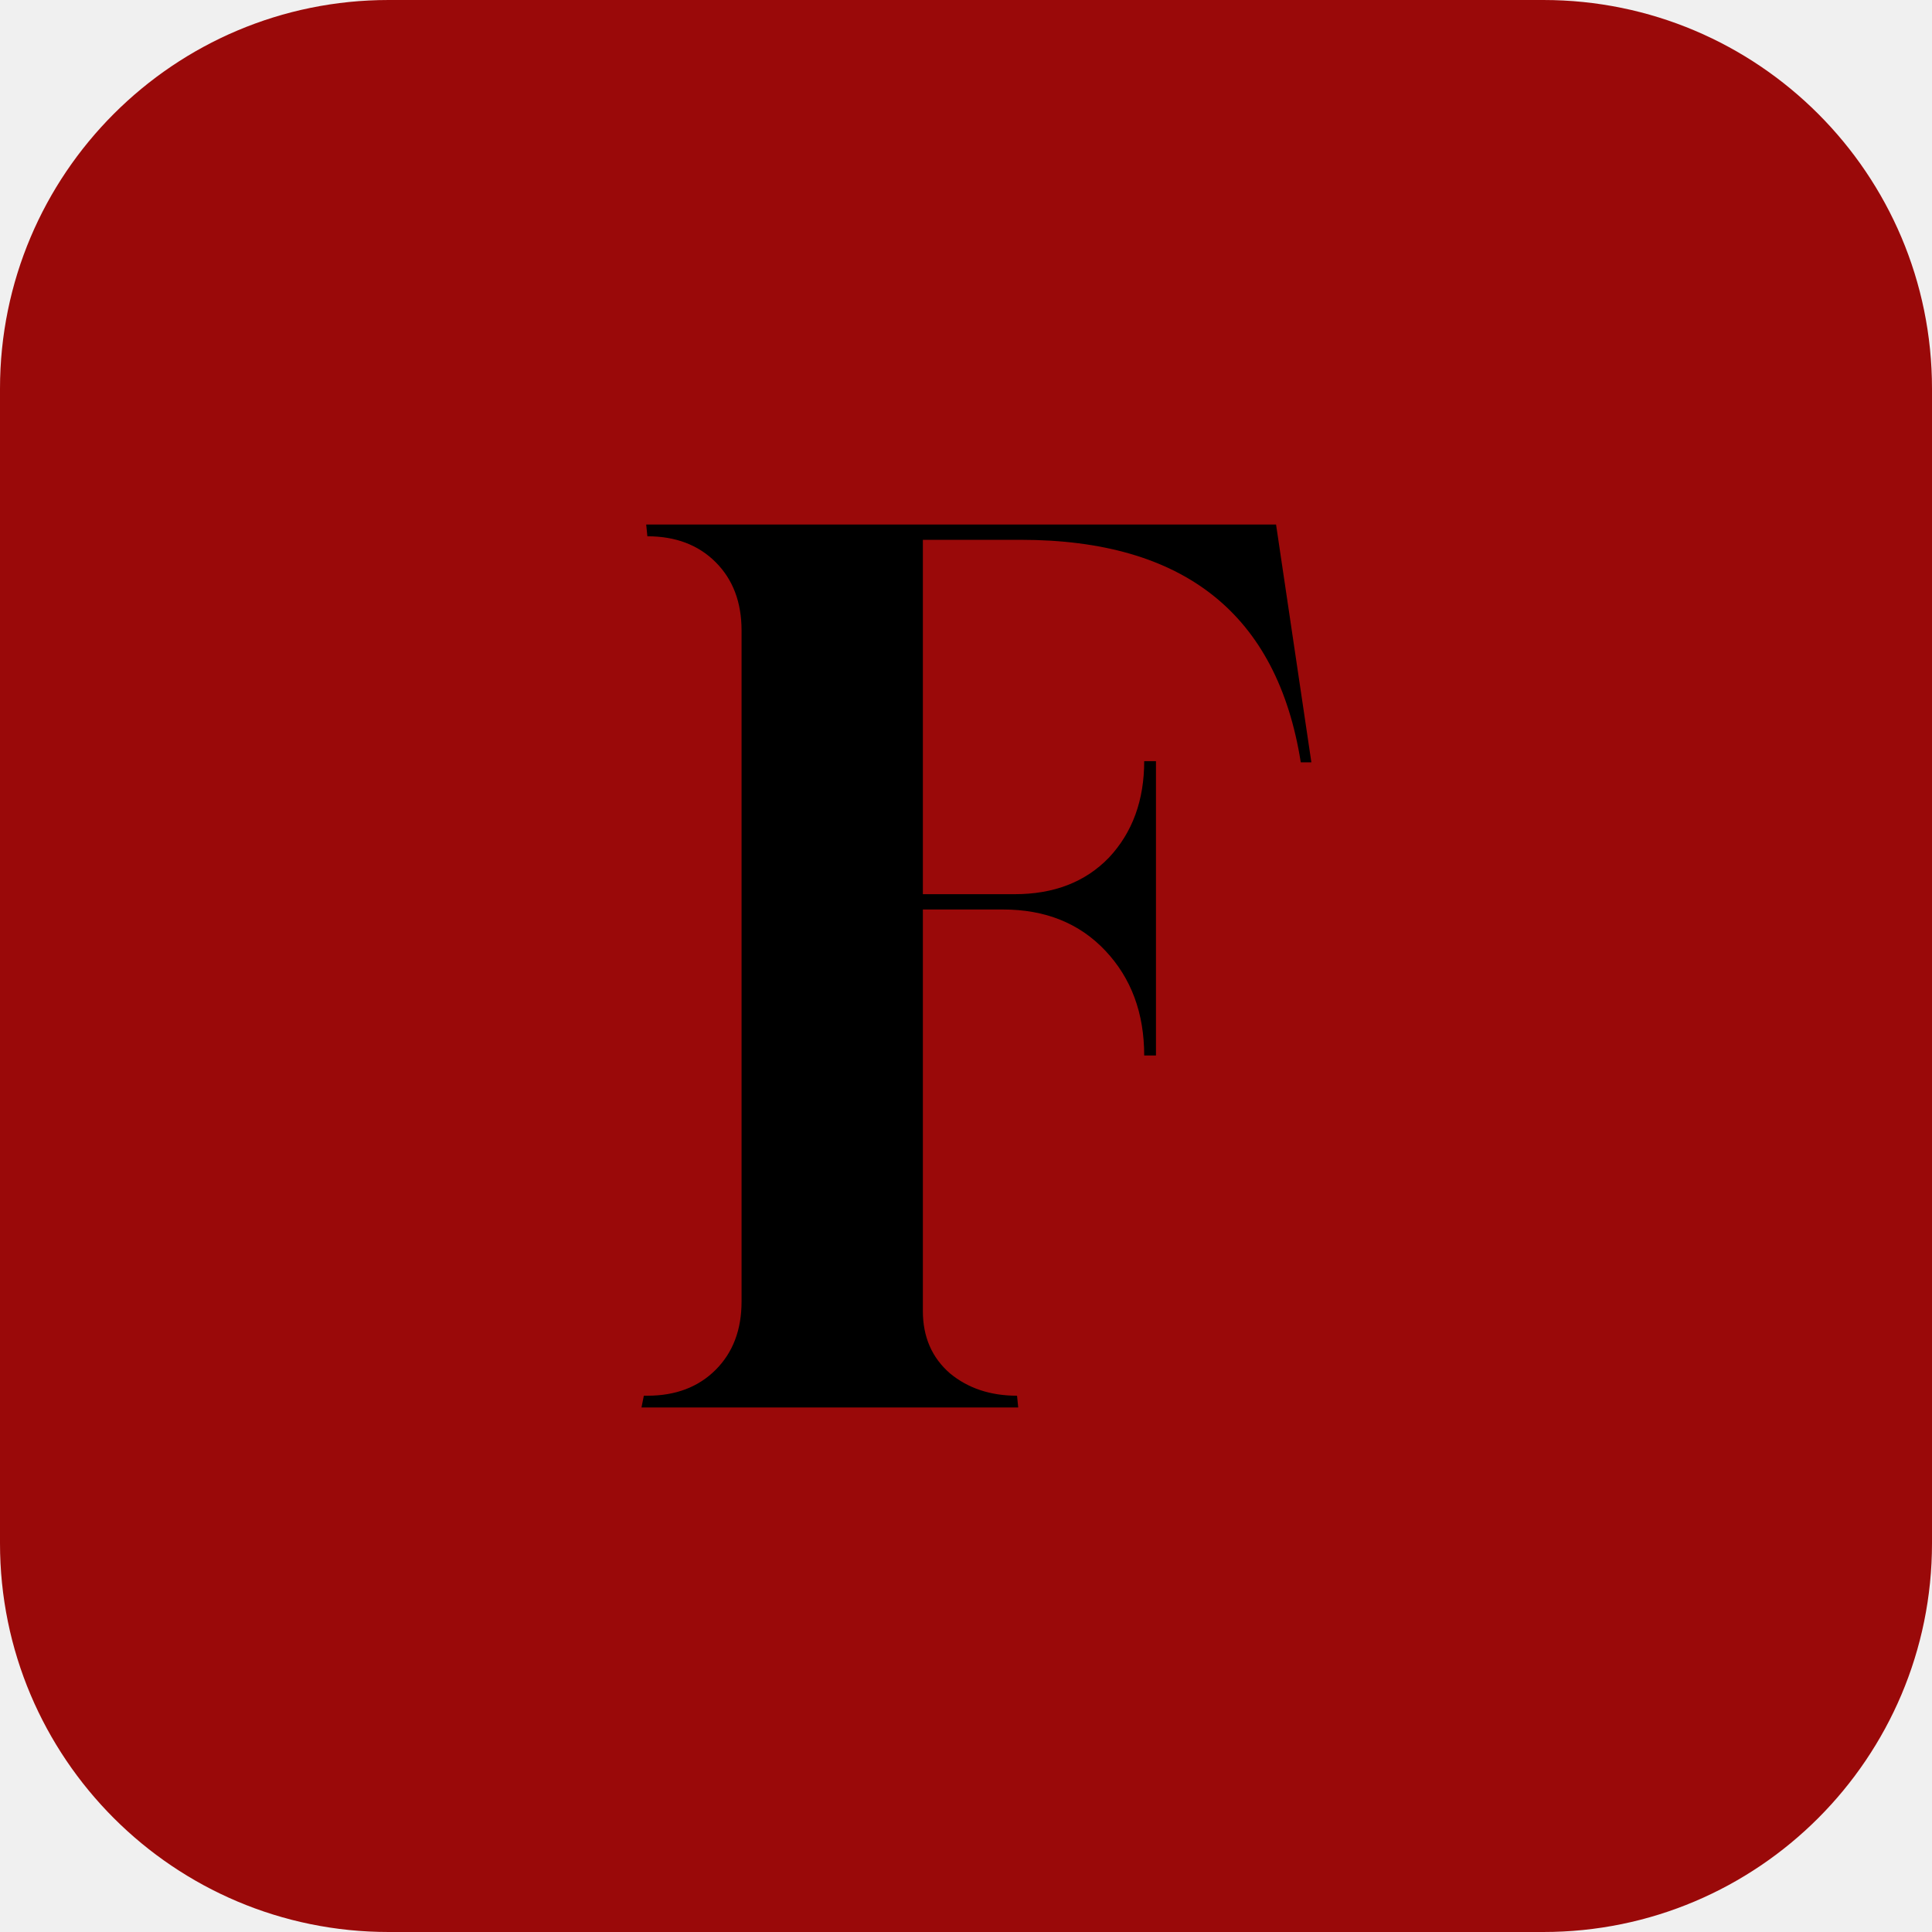
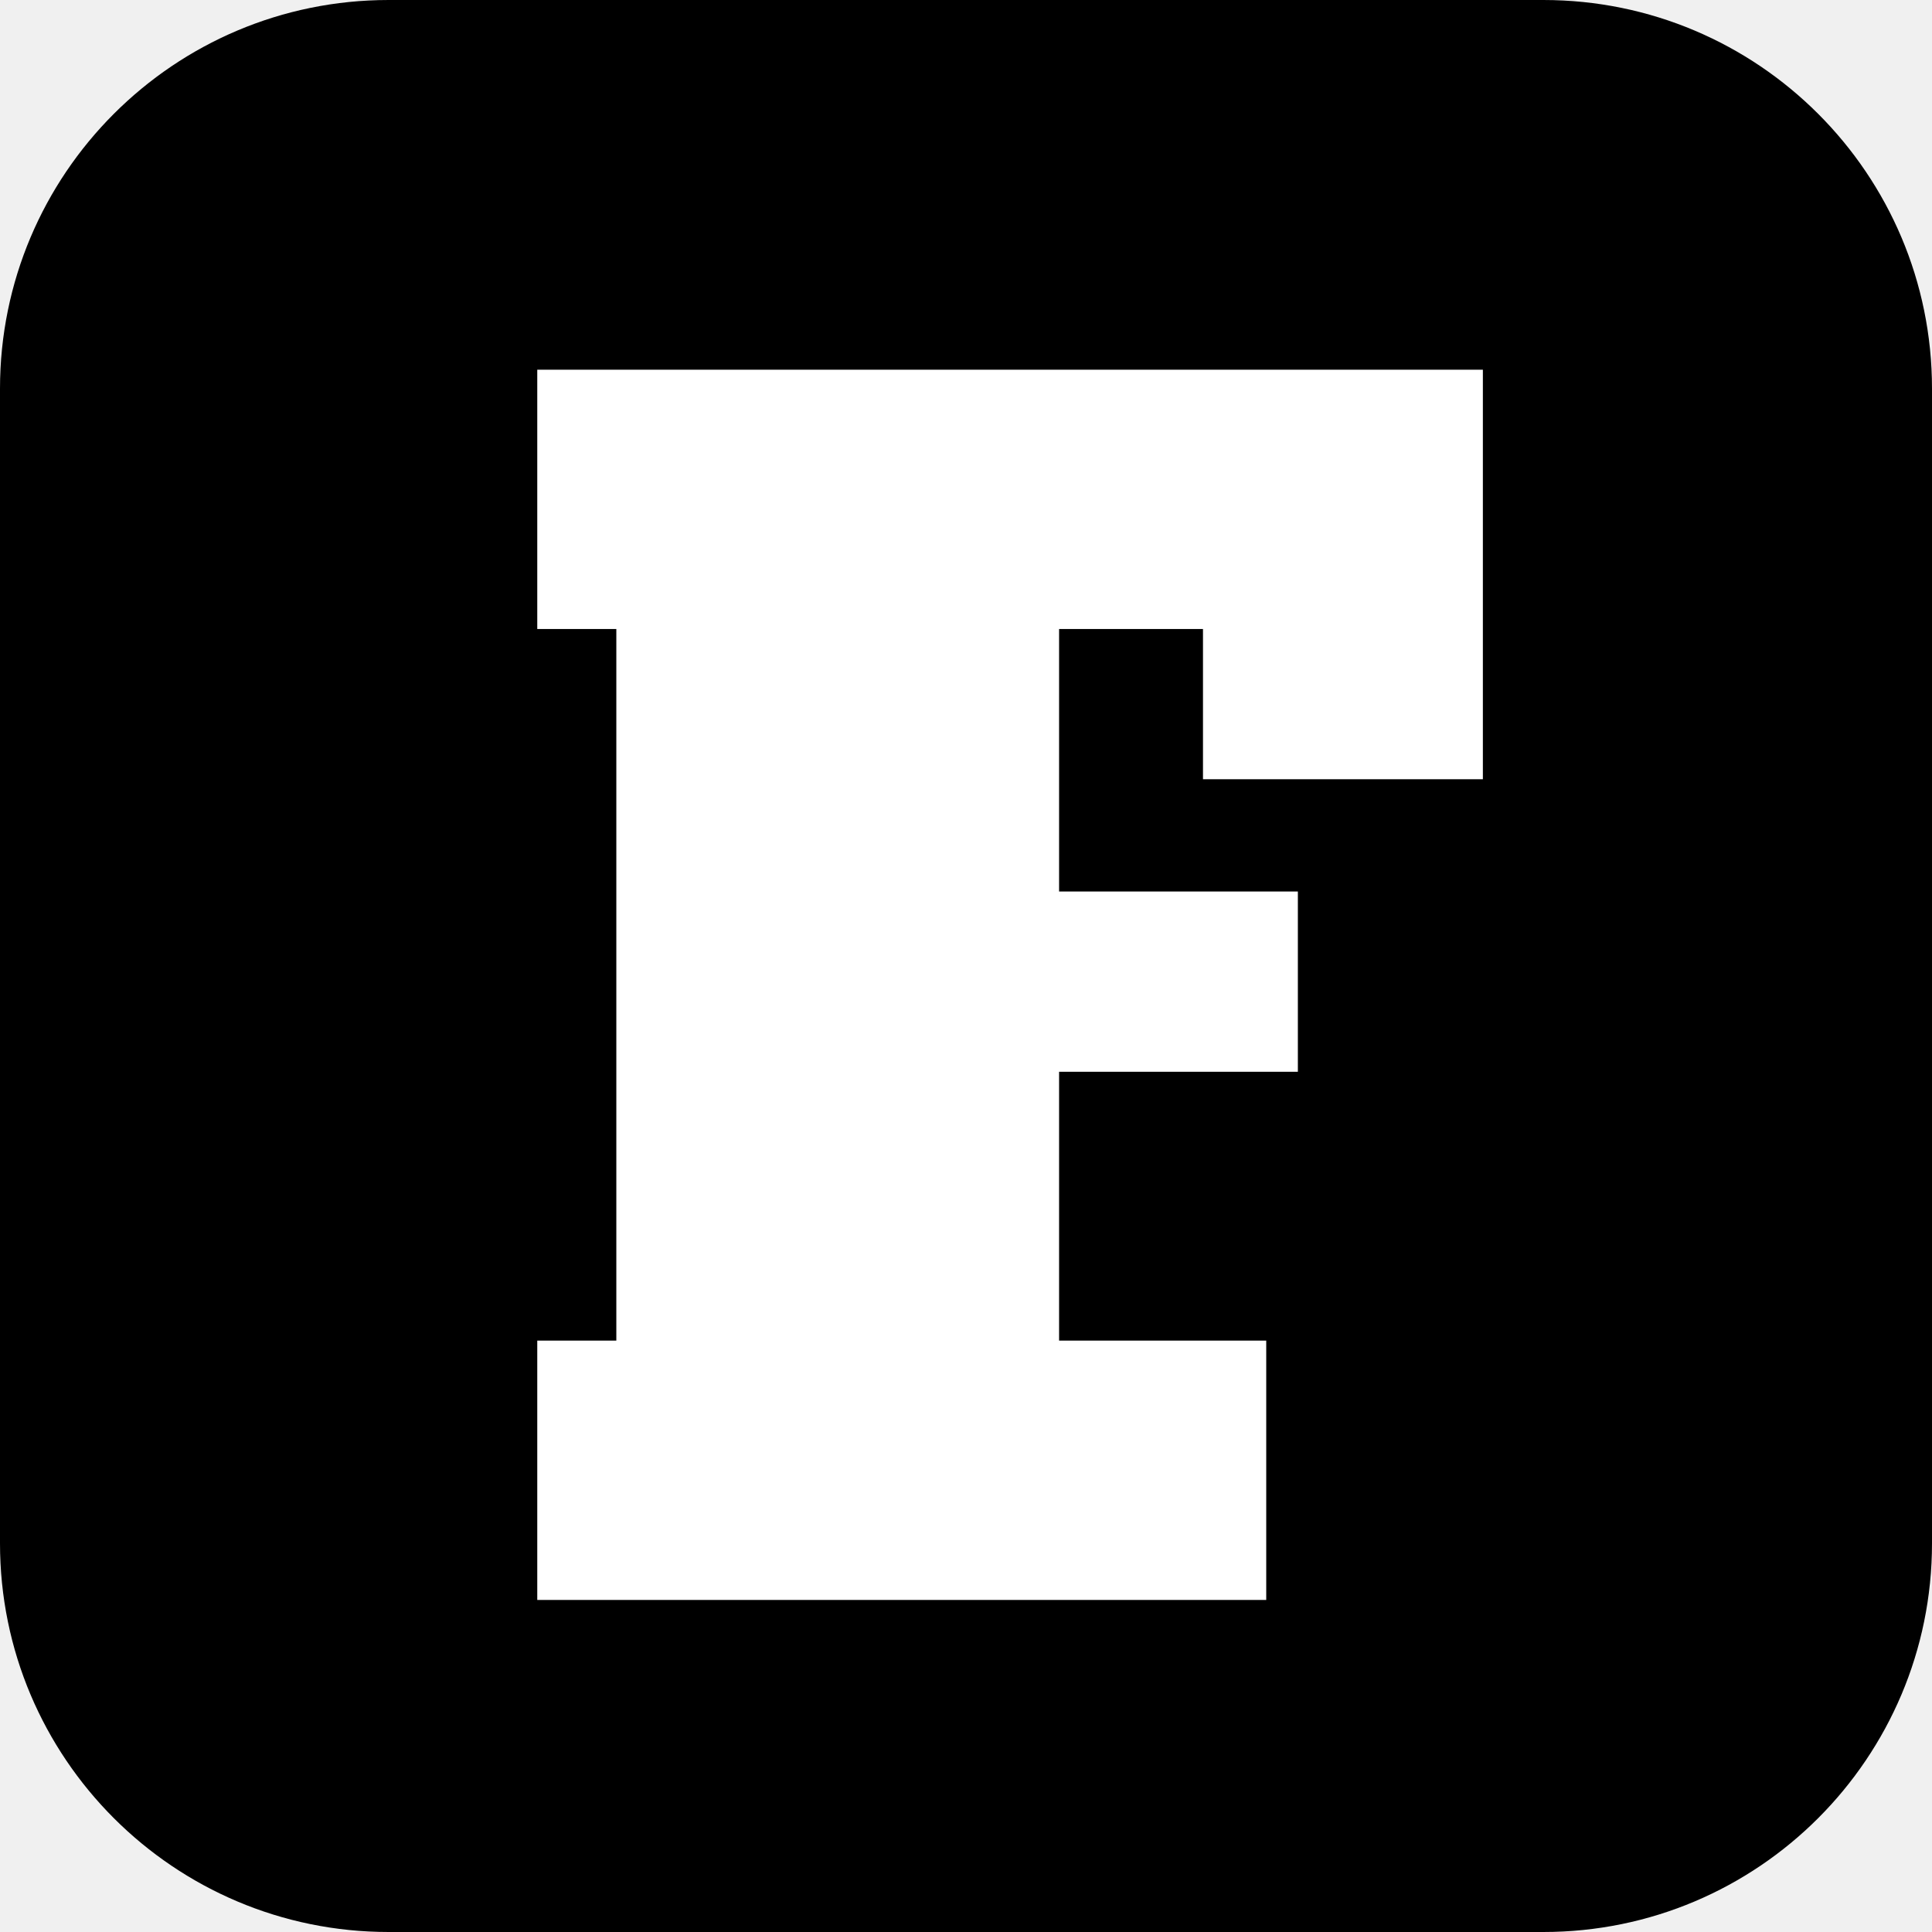
<svg xmlns="http://www.w3.org/2000/svg" width="512" height="512" viewBox="0 0 512 512" fill="none">
-   <rect width="512" height="512" rx="103" fill="#9A0909" />
-   <path d="M170 373L170.624 369.88H171.56C179.048 369.88 185.08 367.592 189.656 363.016C194.232 358.44 196.52 352.408 196.52 344.92V167.08C196.52 159.592 194.232 153.56 189.656 148.984C185.08 144.408 179.048 142.12 171.56 142.12L171.248 139H338.168L347.528 202.024H344.72C338.48 162.712 313.728 143.056 270.464 143.056H244.568V236.968H268.904C279.304 236.968 287.624 233.744 293.864 227.296C300.104 220.64 303.224 212.112 303.224 201.712H306.344V279.712H303.224C303.224 268.48 299.792 259.224 292.928 251.944C286.064 244.664 277.016 241.024 265.784 241.024H244.568V347.416C244.568 354.28 246.96 359.792 251.744 363.952C256.528 367.904 262.456 369.88 269.528 369.88L269.84 373H170Z" fill="black" />
+   <g clip-path="url(#clip0_160_3)">
+     <rect width="512" height="512" rx="103" fill="black" />
+     <path d="M142.381 424V355.275H163.334V166.7H142.381V97.975H392.976V206.51H318.803V166.7H280.669V236.263H343.947V284.036H280.669V355.275H335.566V424H142.381Z" fill="white" />
+   </g>
+   <defs>
+     <clipPath id="clip0_160_3">
+       <rect width="512" height="512" rx="103" fill="white" />
+     </clipPath>
+   </defs>
</svg>
